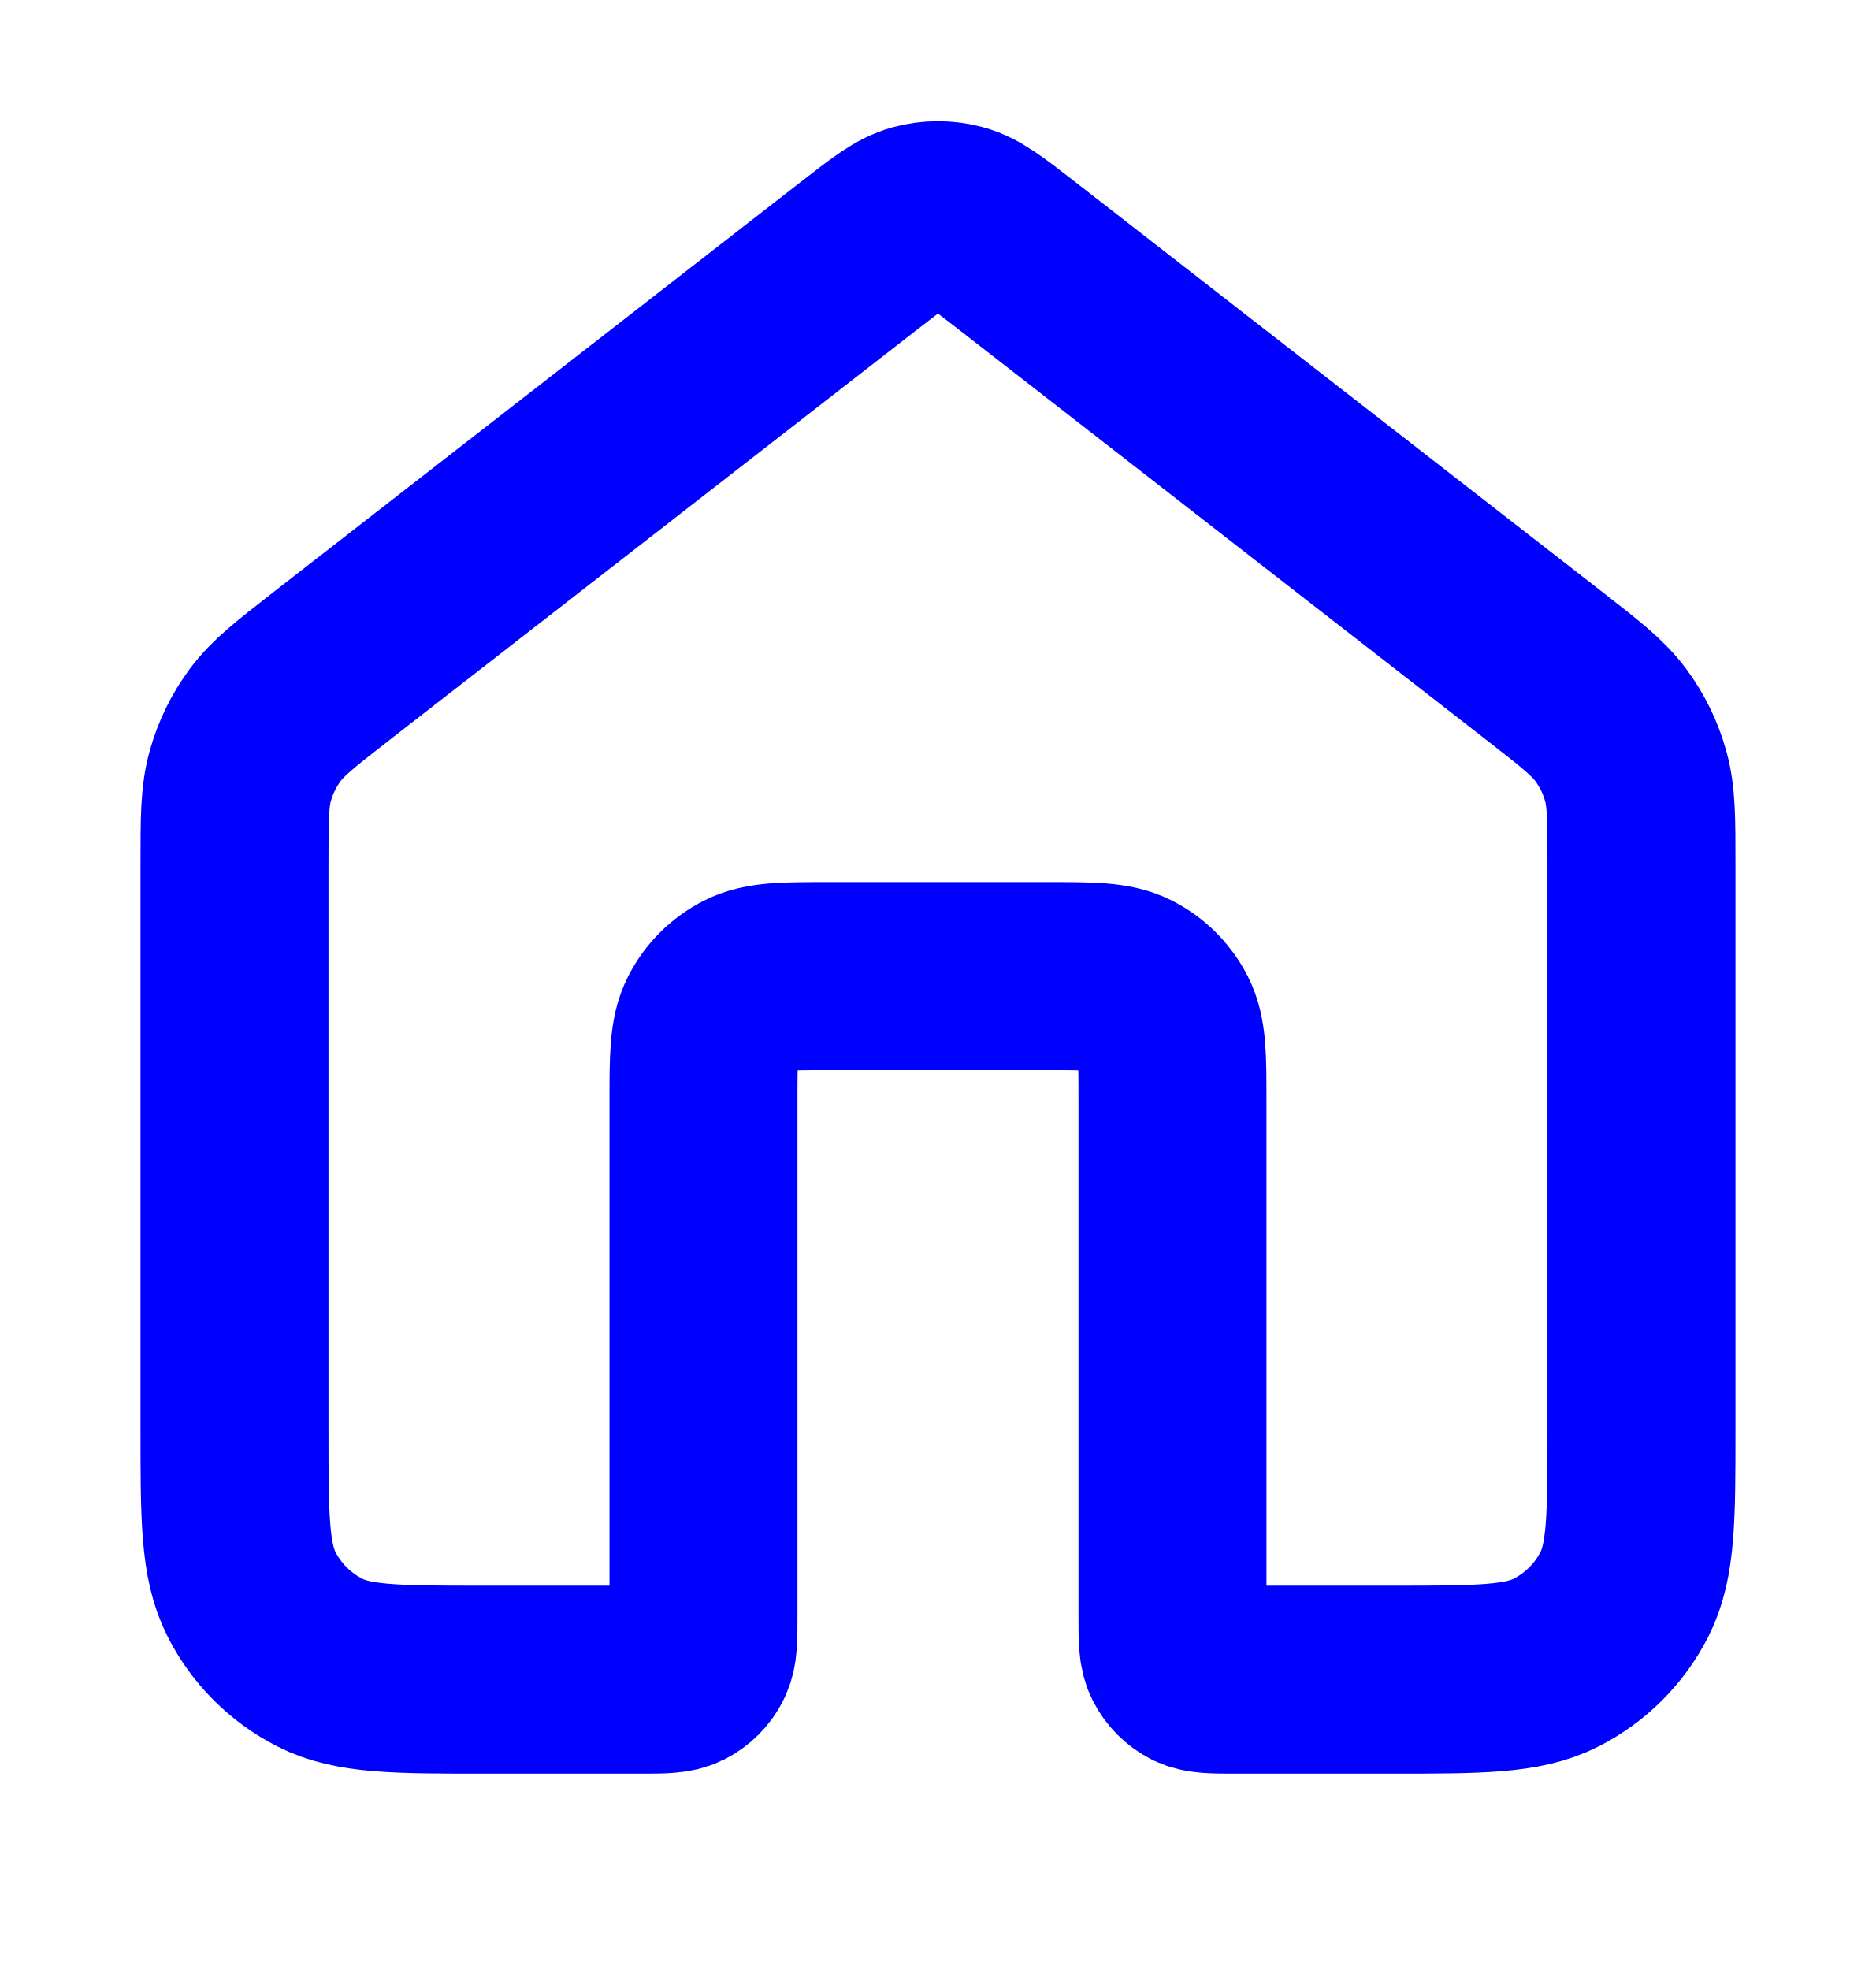
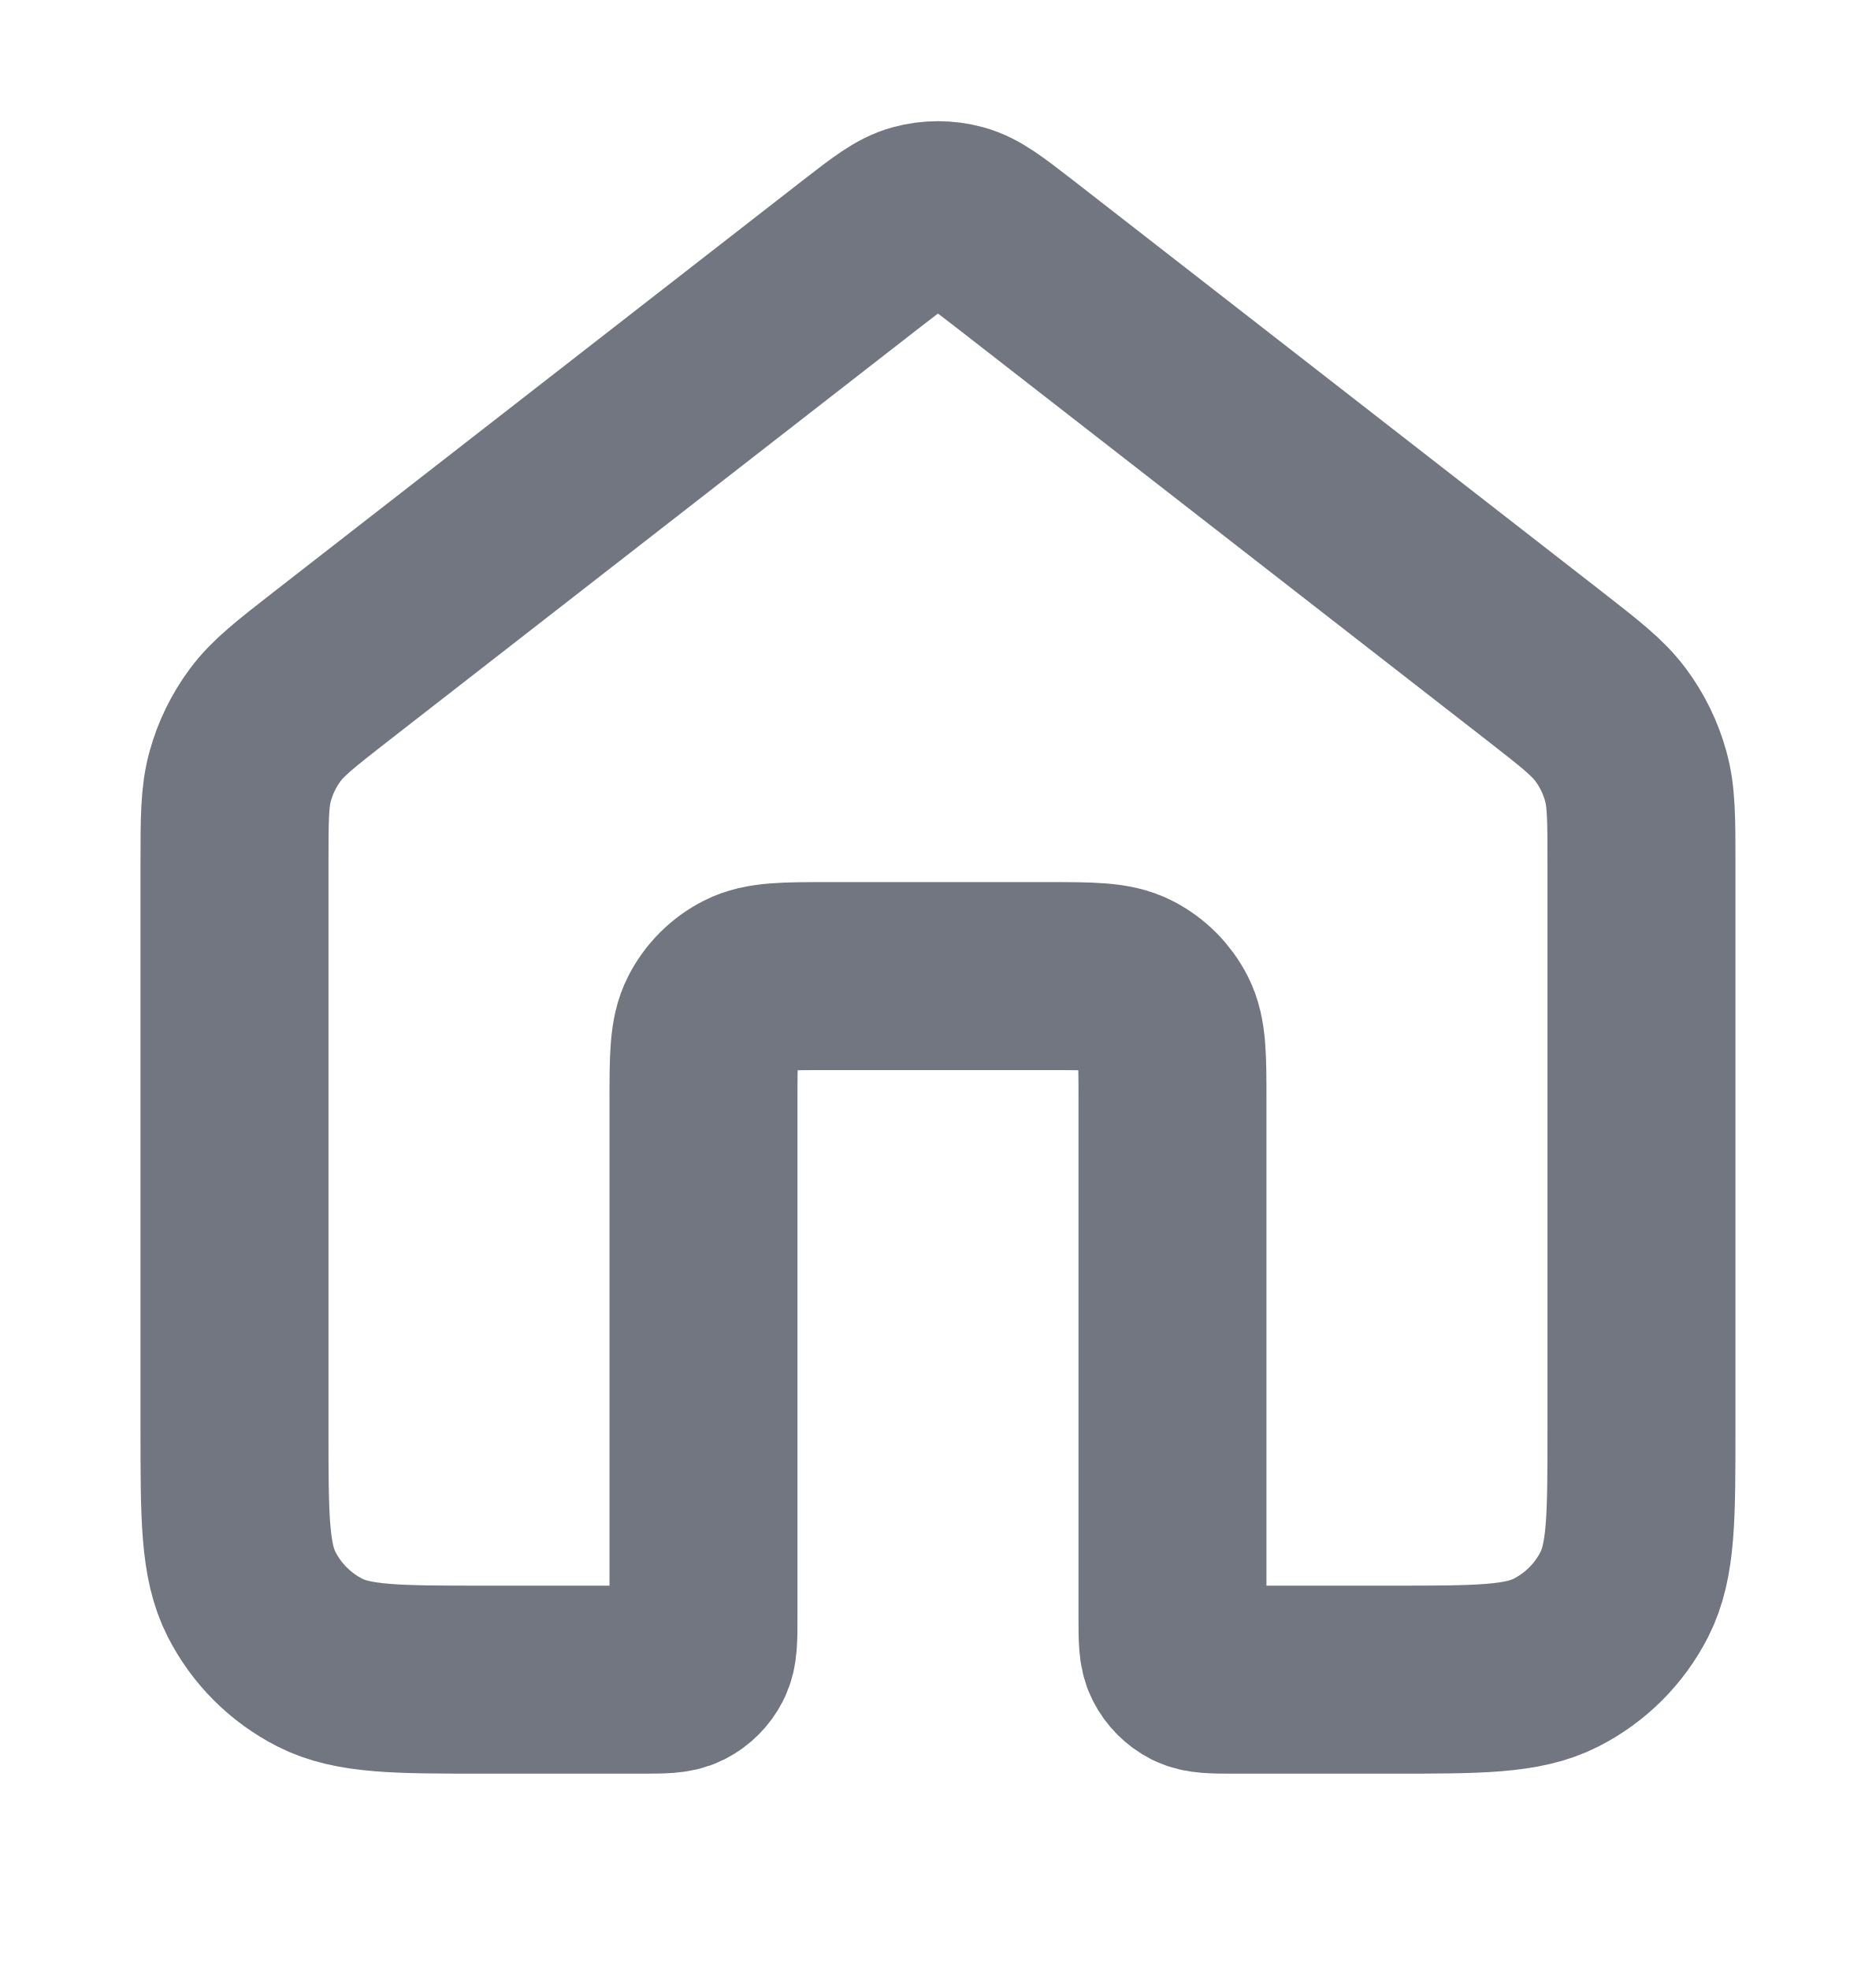
<svg xmlns="http://www.w3.org/2000/svg" width="20" height="21" viewBox="0 0 20 21" fill="none">
-   <path d="M10.819 2.708C10.526 2.481 10.379 2.367 10.218 2.323C10.075 2.284 9.925 2.284 9.782 2.323C9.621 2.367 9.474 2.481 9.181 2.708L3.529 7.104C3.152 7.398 2.963 7.545 2.827 7.729C2.706 7.892 2.616 8.076 2.562 8.271C2.5 8.491 2.5 8.73 2.5 9.209V15.238C2.5 16.172 2.5 16.638 2.682 16.995C2.841 17.308 3.096 17.563 3.41 17.723C3.767 17.905 4.233 17.905 5.167 17.905H6.833C7.067 17.905 7.183 17.905 7.272 17.86C7.351 17.82 7.415 17.756 7.455 17.677C7.5 17.588 7.5 17.472 7.5 17.238V11.738C7.5 11.271 7.5 11.038 7.591 10.86C7.671 10.703 7.798 10.576 7.955 10.496C8.133 10.405 8.367 10.405 8.833 10.405H11.167C11.633 10.405 11.867 10.405 12.045 10.496C12.202 10.576 12.329 10.703 12.409 10.86C12.5 11.038 12.5 11.271 12.5 11.738V17.238C12.5 17.472 12.5 17.588 12.545 17.677C12.585 17.756 12.649 17.82 12.727 17.86C12.817 17.905 12.933 17.905 13.167 17.905H14.833C15.767 17.905 16.233 17.905 16.59 17.723C16.904 17.563 17.159 17.308 17.318 16.995C17.5 16.638 17.5 16.172 17.5 15.238V9.209C17.5 8.73 17.5 8.491 17.438 8.271C17.384 8.076 17.294 7.892 17.173 7.729C17.037 7.545 16.848 7.398 16.471 7.104L10.819 2.708Z" stroke="#0000FF" stroke-width="2.004" stroke-linecap="round" stroke-linejoin="round" />
+   <path d="M10.819 2.708C10.526 2.481 10.379 2.367 10.218 2.323C10.075 2.284 9.925 2.284 9.782 2.323C9.621 2.367 9.474 2.481 9.181 2.708L3.529 7.104C3.152 7.398 2.963 7.545 2.827 7.729C2.706 7.892 2.616 8.076 2.562 8.271C2.5 8.491 2.5 8.73 2.5 9.209V15.238C2.5 16.172 2.5 16.638 2.682 16.995C2.841 17.308 3.096 17.563 3.41 17.723C3.767 17.905 4.233 17.905 5.167 17.905H6.833C7.067 17.905 7.183 17.905 7.272 17.86C7.351 17.82 7.415 17.756 7.455 17.677C7.5 17.588 7.5 17.472 7.5 17.238V11.738C7.5 11.271 7.5 11.038 7.591 10.86C7.671 10.703 7.798 10.576 7.955 10.496C8.133 10.405 8.367 10.405 8.833 10.405H11.167C11.633 10.405 11.867 10.405 12.045 10.496C12.202 10.576 12.329 10.703 12.409 10.86C12.5 11.038 12.5 11.271 12.5 11.738V17.238C12.5 17.472 12.5 17.588 12.545 17.677C12.585 17.756 12.649 17.82 12.727 17.86C12.817 17.905 12.933 17.905 13.167 17.905H14.833C15.767 17.905 16.233 17.905 16.59 17.723C16.904 17.563 17.159 17.308 17.318 16.995C17.5 16.638 17.5 16.172 17.5 15.238V9.209C17.5 8.73 17.5 8.491 17.438 8.271C17.384 8.076 17.294 7.892 17.173 7.729C17.037 7.545 16.848 7.398 16.471 7.104L10.819 2.708Z" stroke="#717680" stroke-width="2.004" stroke-linecap="round" stroke-linejoin="round" />
</svg>
